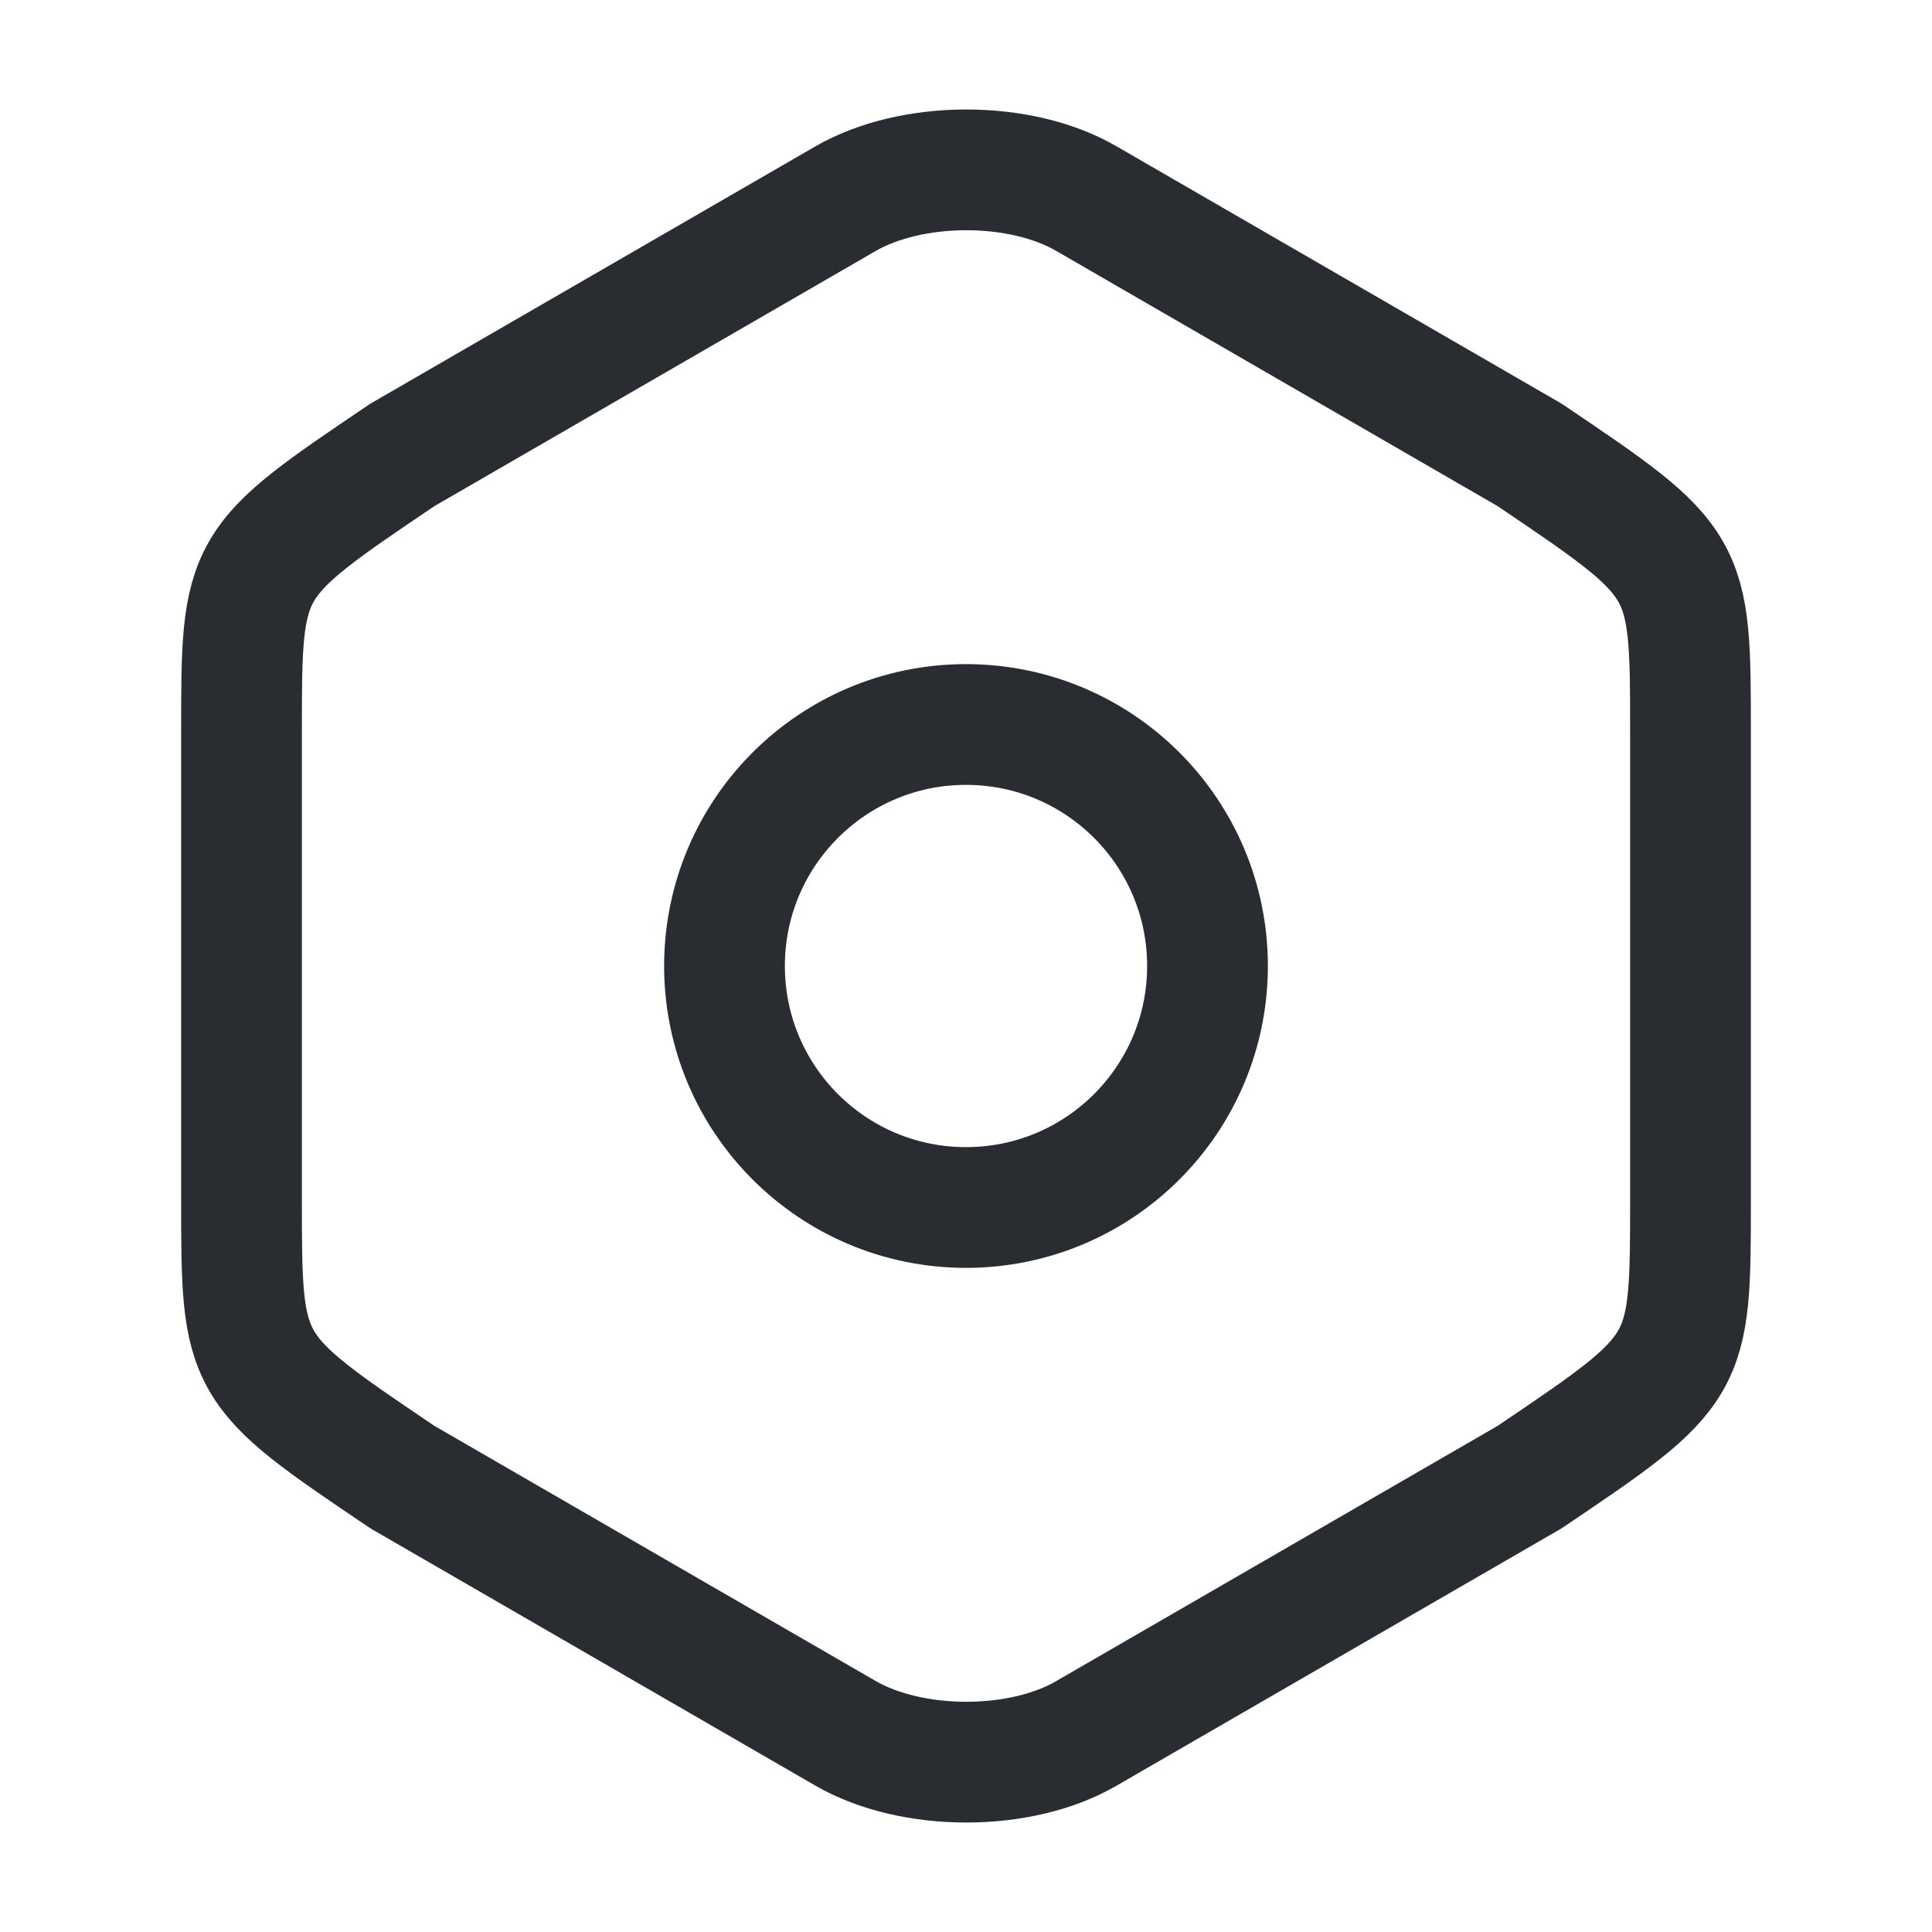
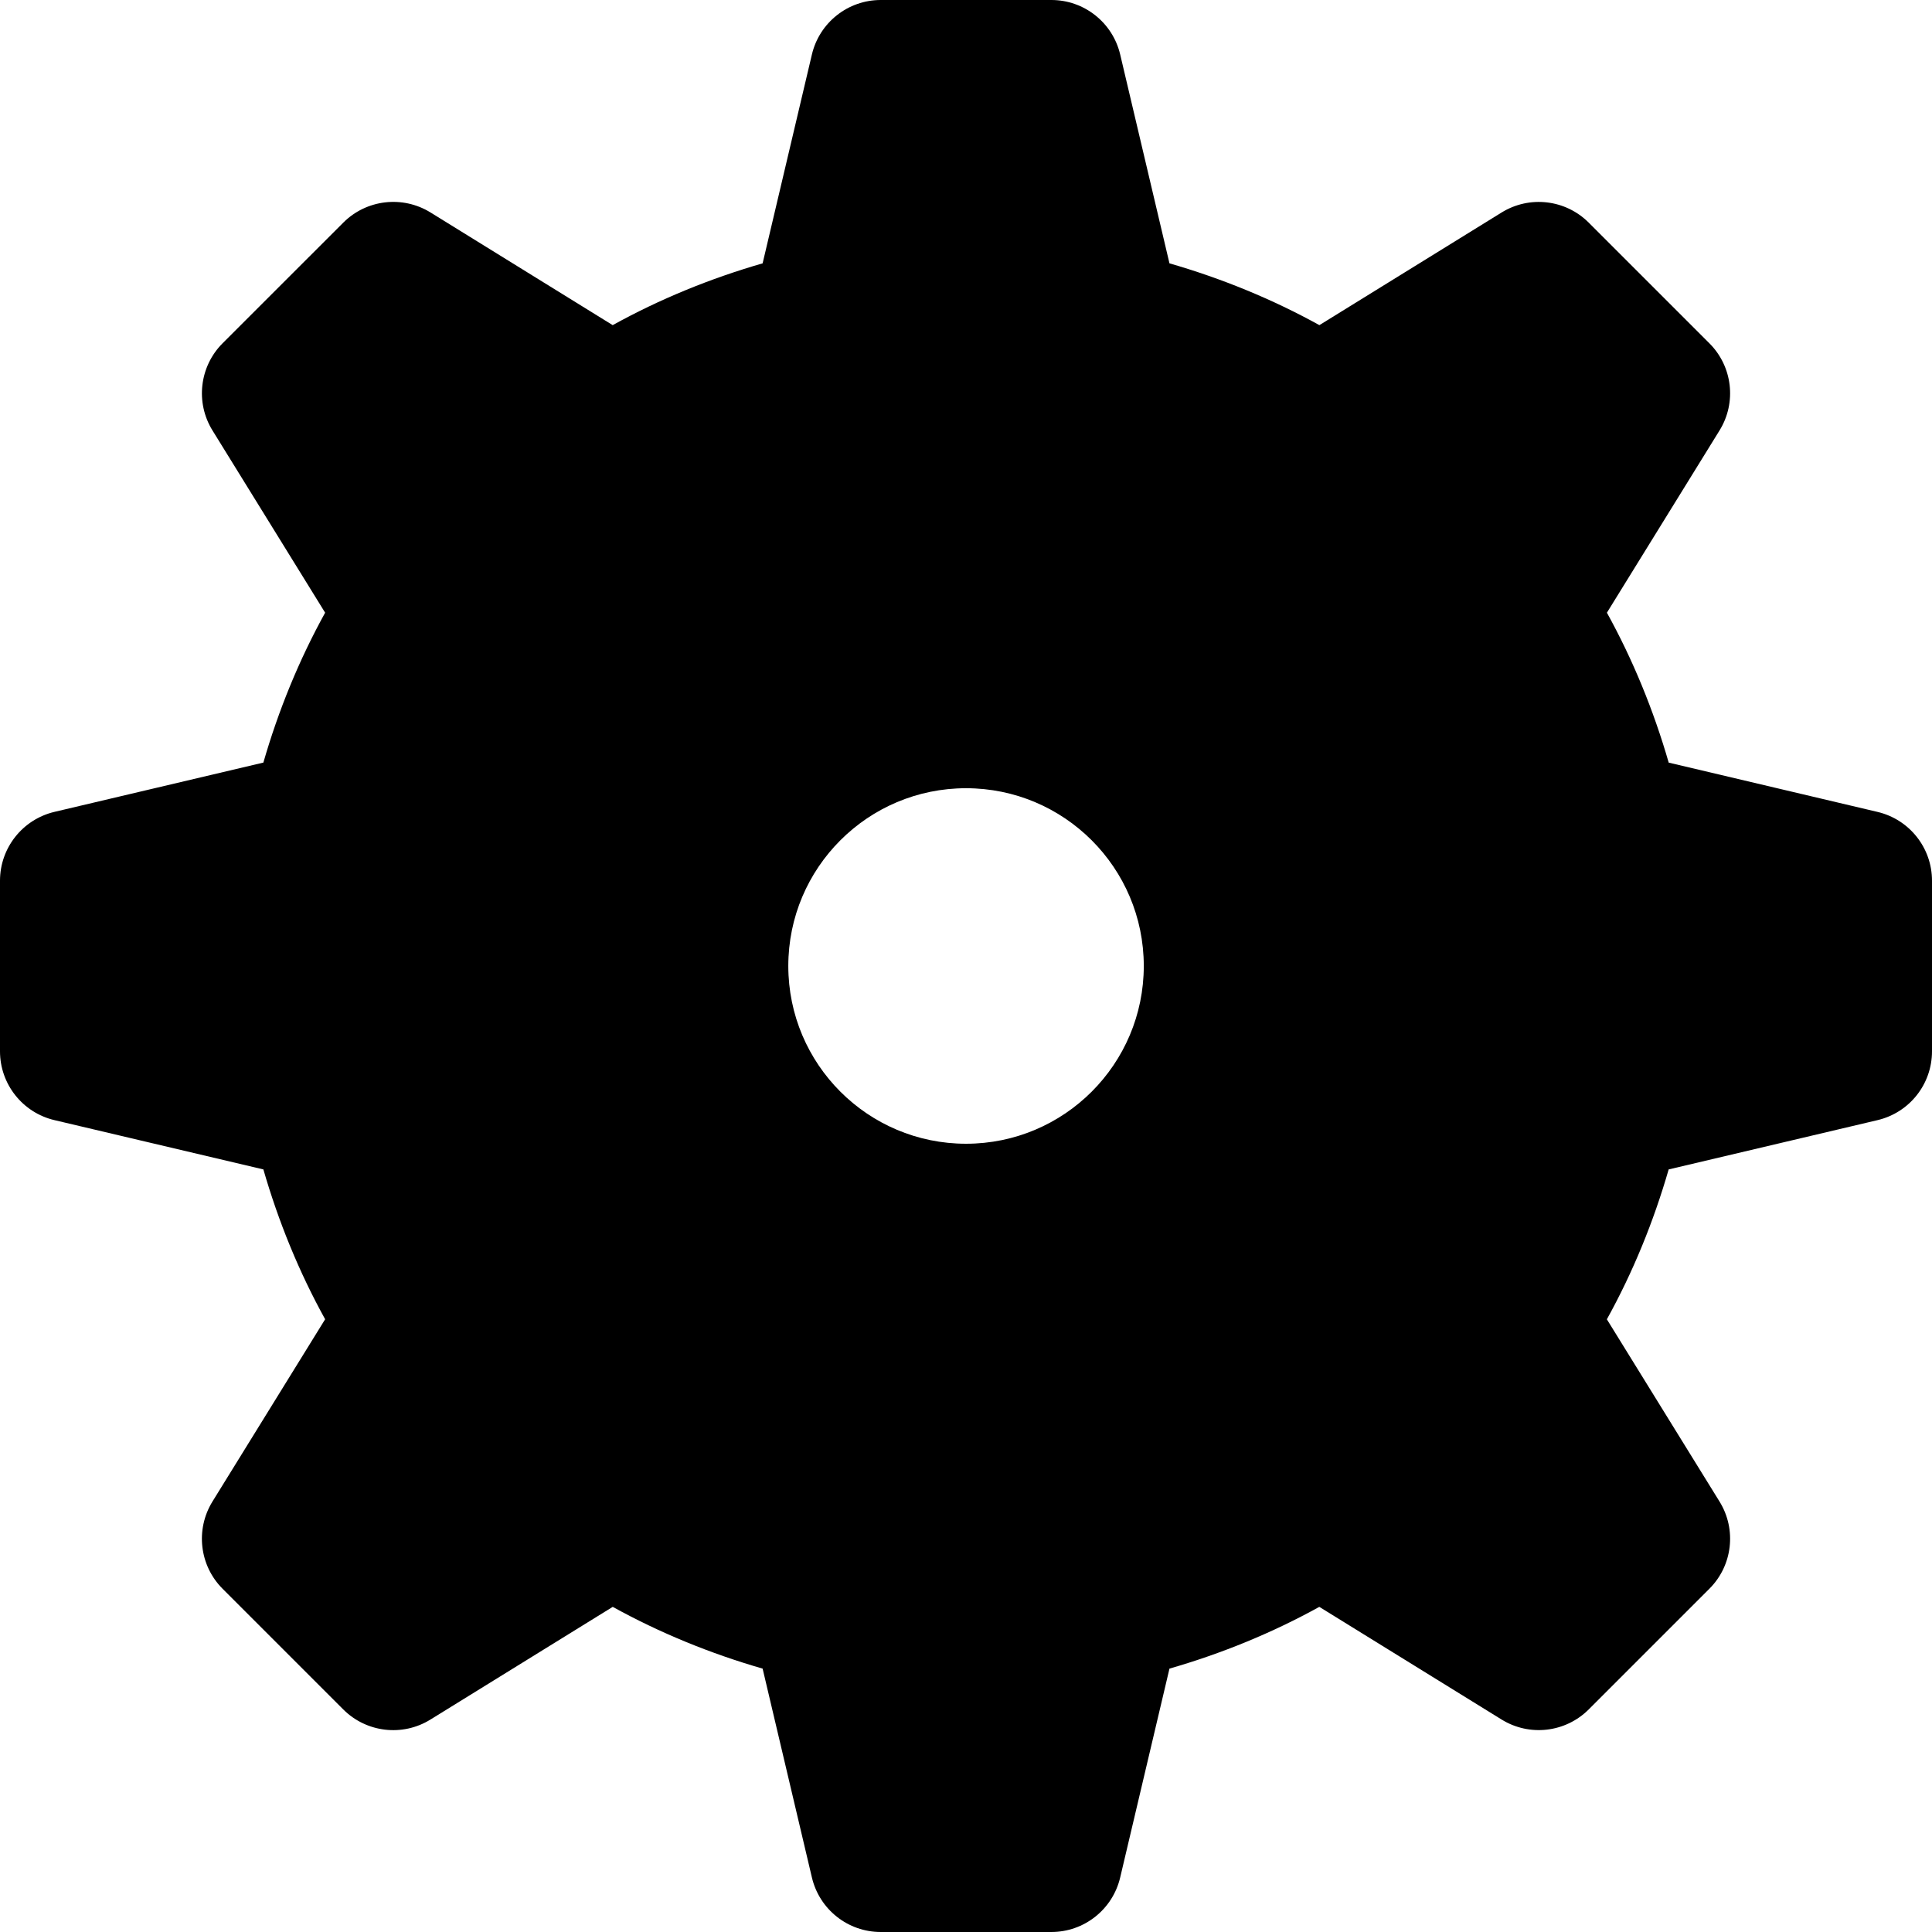
- <svg xmlns="http://www.w3.org/2000/svg" width="800px" height="800px" viewBox="0 0 24 24" fill="none">
-   <path d="M3 9.11V14.88C3 17 3 17 5 18.35L10.5 21.53C11.33 22.01 12.68 22.01 13.5 21.53L19 18.35C21 17 21 17 21 14.89V9.11C21 7 21 7 19 5.65L13.5 2.47C12.68 1.99 11.33 1.99 10.5 2.47L5 5.65C3 7 3 7 3 9.11Z" stroke="#292D32" stroke-width="1.5" stroke-linecap="round" stroke-linejoin="round" />
-   <path d="M12 15C13.657 15 15 13.657 15 12C15 10.343 13.657 9 12 9C10.343 9 9 10.343 9 12C9 13.657 10.343 15 12 15Z" stroke="#292D32" stroke-width="1.5" stroke-linecap="round" stroke-linejoin="round" />
+ <svg xmlns="http://www.w3.org/2000/svg" height="800px" width="800px" version="1.1" id="_x32_" viewBox="0 0 512 512" xml:space="preserve">
+   <style type="text/css">
+ 	.st0{fill:#000000;}
+ </style>
+   <g>
+     <path class="st0" d="M497.569,215.166l-55.345-13.064c-4.032-13.946-9.495-27.27-16.376-39.732l29.85-48.303   c4.57-7.397,3.452-16.946-2.688-23.086l-31.99-31.99c-6.129-6.129-15.678-7.248-23.076-2.678l-48.292,29.851   c-12.462-6.882-25.785-12.344-39.732-16.377l-13.064-55.368C294.856,5.978,287.306,0,278.63,0h-45.237   c-8.678,0-16.227,5.978-18.227,14.419l-13.064,55.368c-13.946,4.032-27.27,9.484-39.732,16.377l-48.303-29.872   c-7.387-4.549-16.946-3.441-23.086,2.699L58.99,90.97c-6.13,6.14-7.248,15.709-2.689,23.087l29.862,48.313   c-6.882,12.462-12.344,25.786-16.367,39.721l-55.378,13.065C5.978,217.165,0,224.704,0,233.392v45.226   c0,8.678,5.978,16.237,14.419,18.226l55.378,13.065c4.032,13.946,9.485,27.259,16.367,39.71l-29.872,48.324   c-4.549,7.398-3.441,16.957,2.699,23.098l31.979,31.979c6.14,6.14,15.709,7.257,23.087,2.688l48.323-29.872   c12.463,6.882,25.786,12.344,39.722,16.366l13.064,55.366c2,8.463,9.549,14.431,18.227,14.431h45.237   c8.677,0,16.226-5.968,18.226-14.431l13.064-55.366c13.937-4.021,27.259-9.484,39.712-16.366l48.312,29.861   c7.398,4.57,16.947,3.452,23.087-2.688l31.989-31.99c6.13-6.129,7.248-15.688,2.678-23.087l-29.861-48.302   c6.893-12.452,12.345-25.774,16.377-39.721l55.366-13.065c8.463-2.001,14.42-9.539,14.42-18.226v-45.238   C512,224.714,506.032,217.165,497.569,215.166z M256.006,303.103c-26.002,0-47.098-21.097-47.098-47.108   s21.097-47.108,47.098-47.108c26.011,0,47.108,21.097,47.108,47.108S282.017,303.103,256.006,303.103z" />
+   </g>
</svg>
